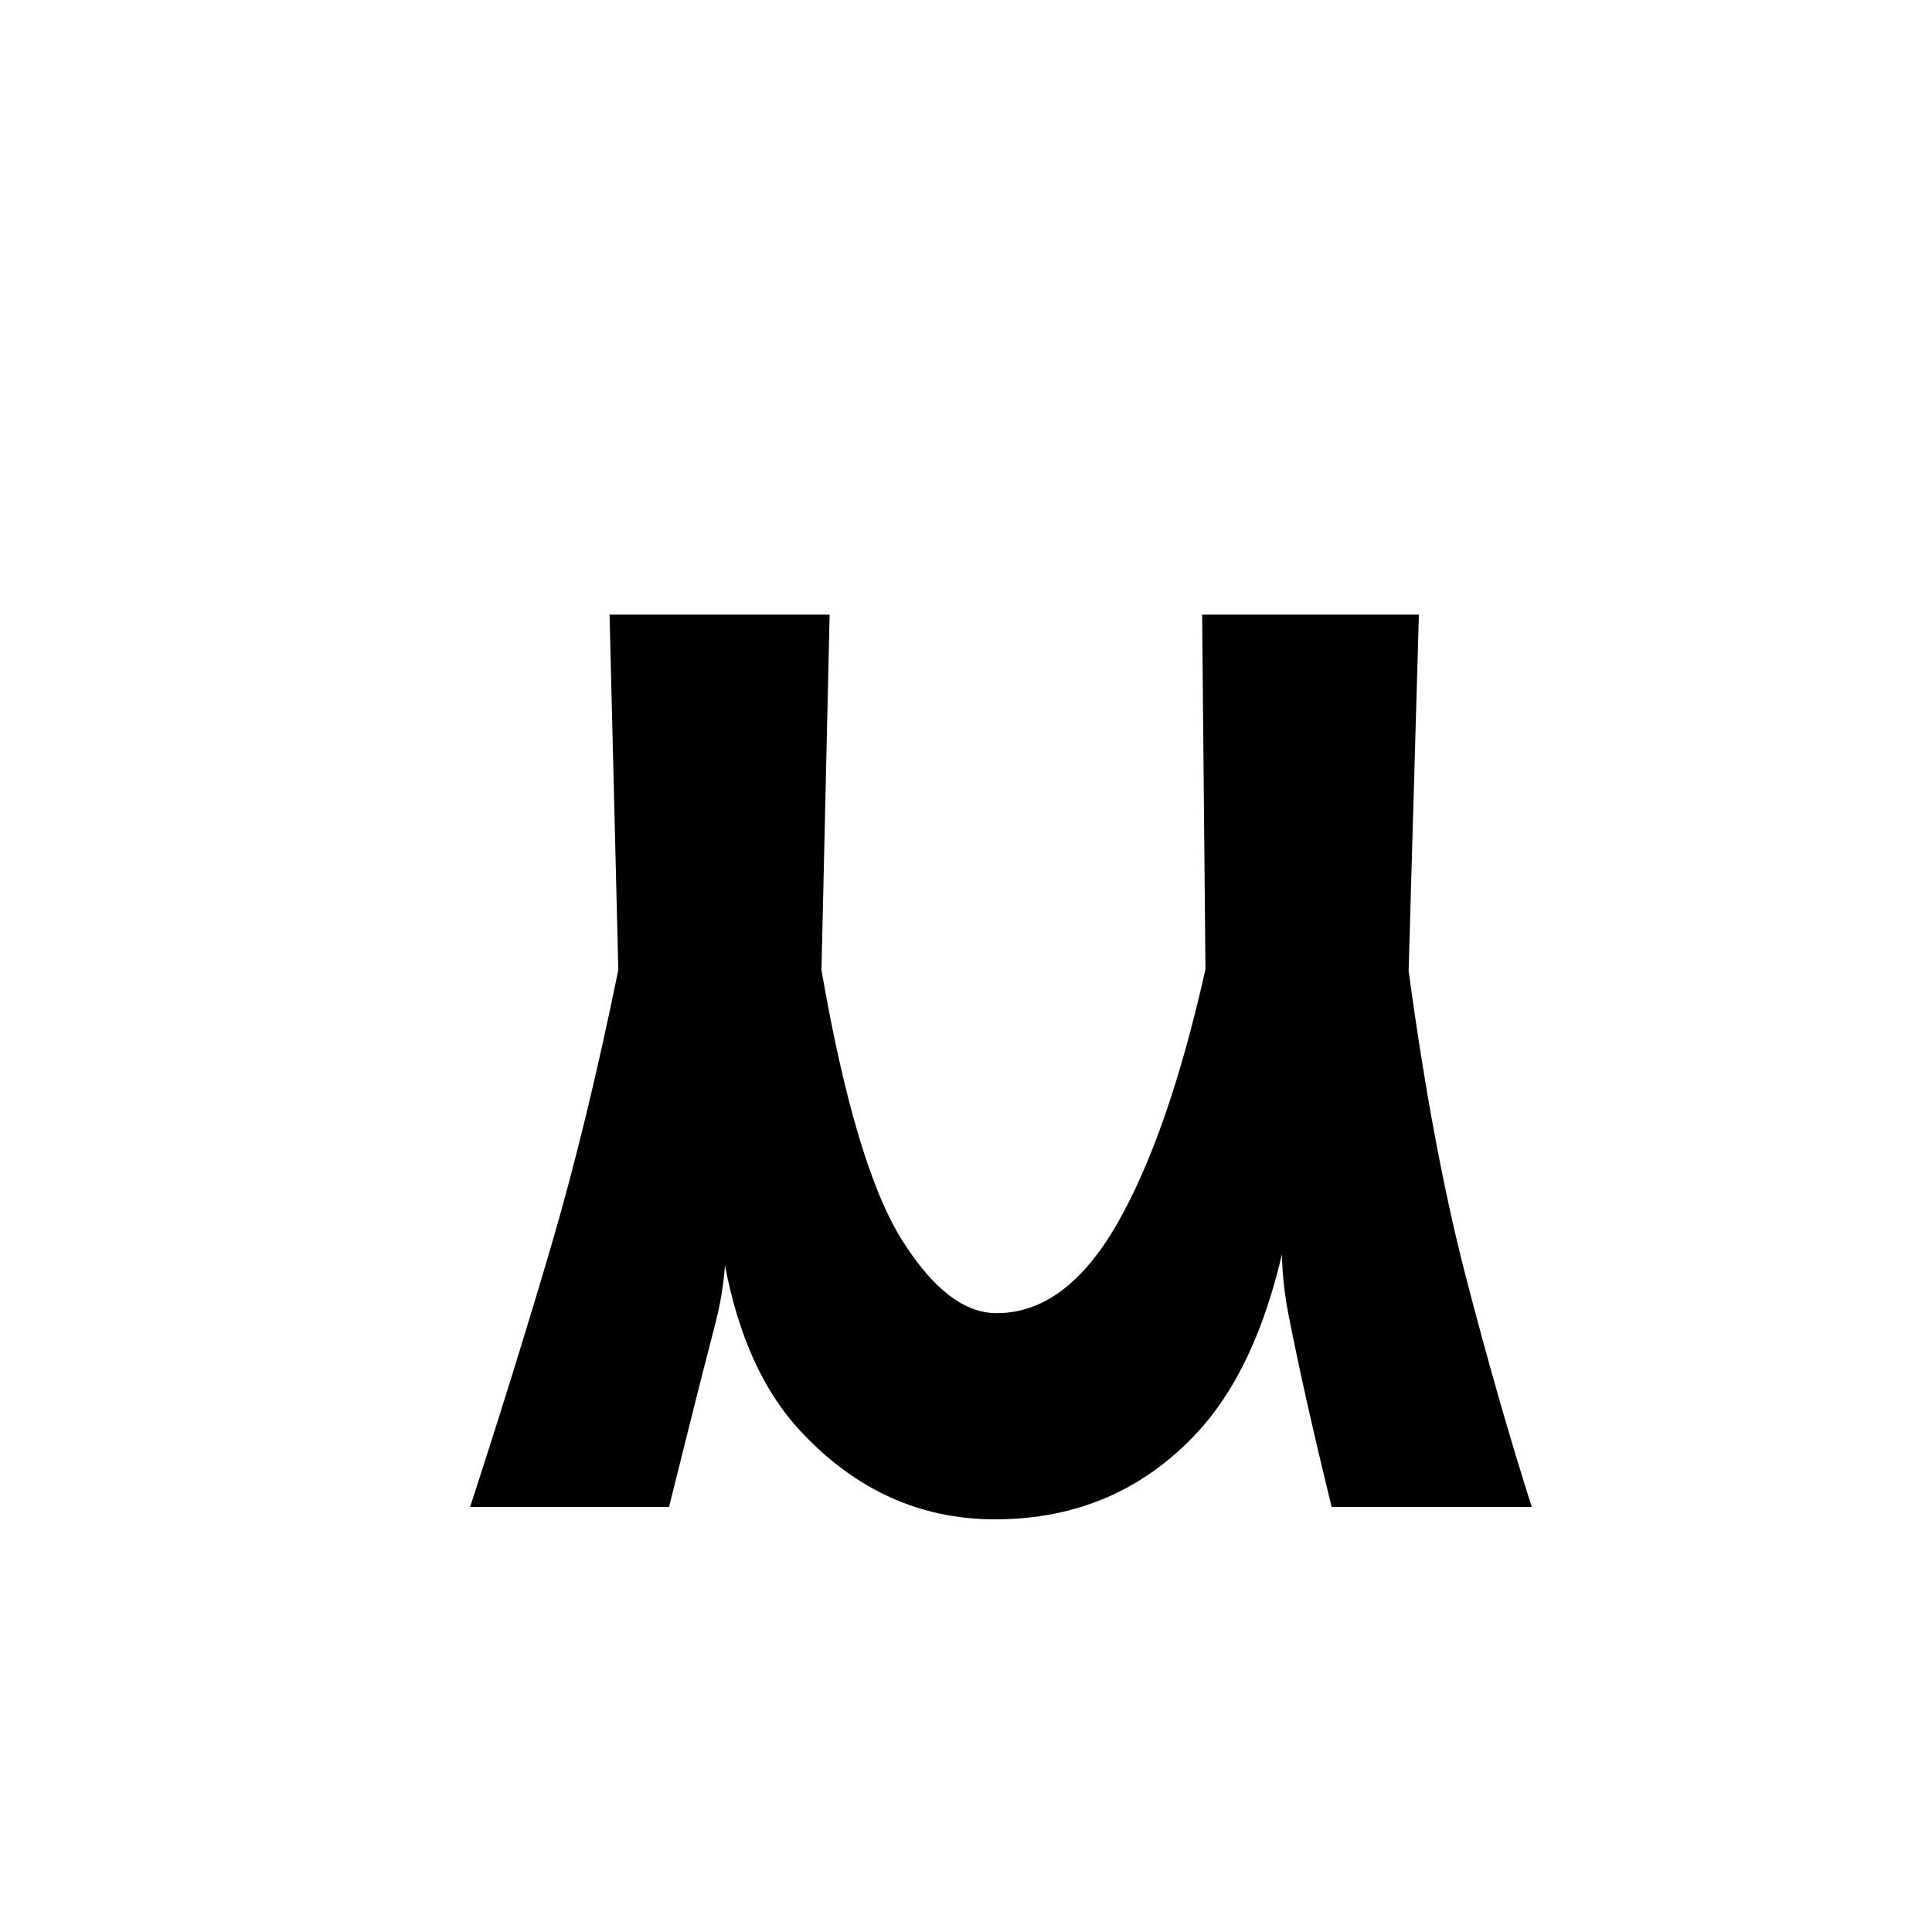
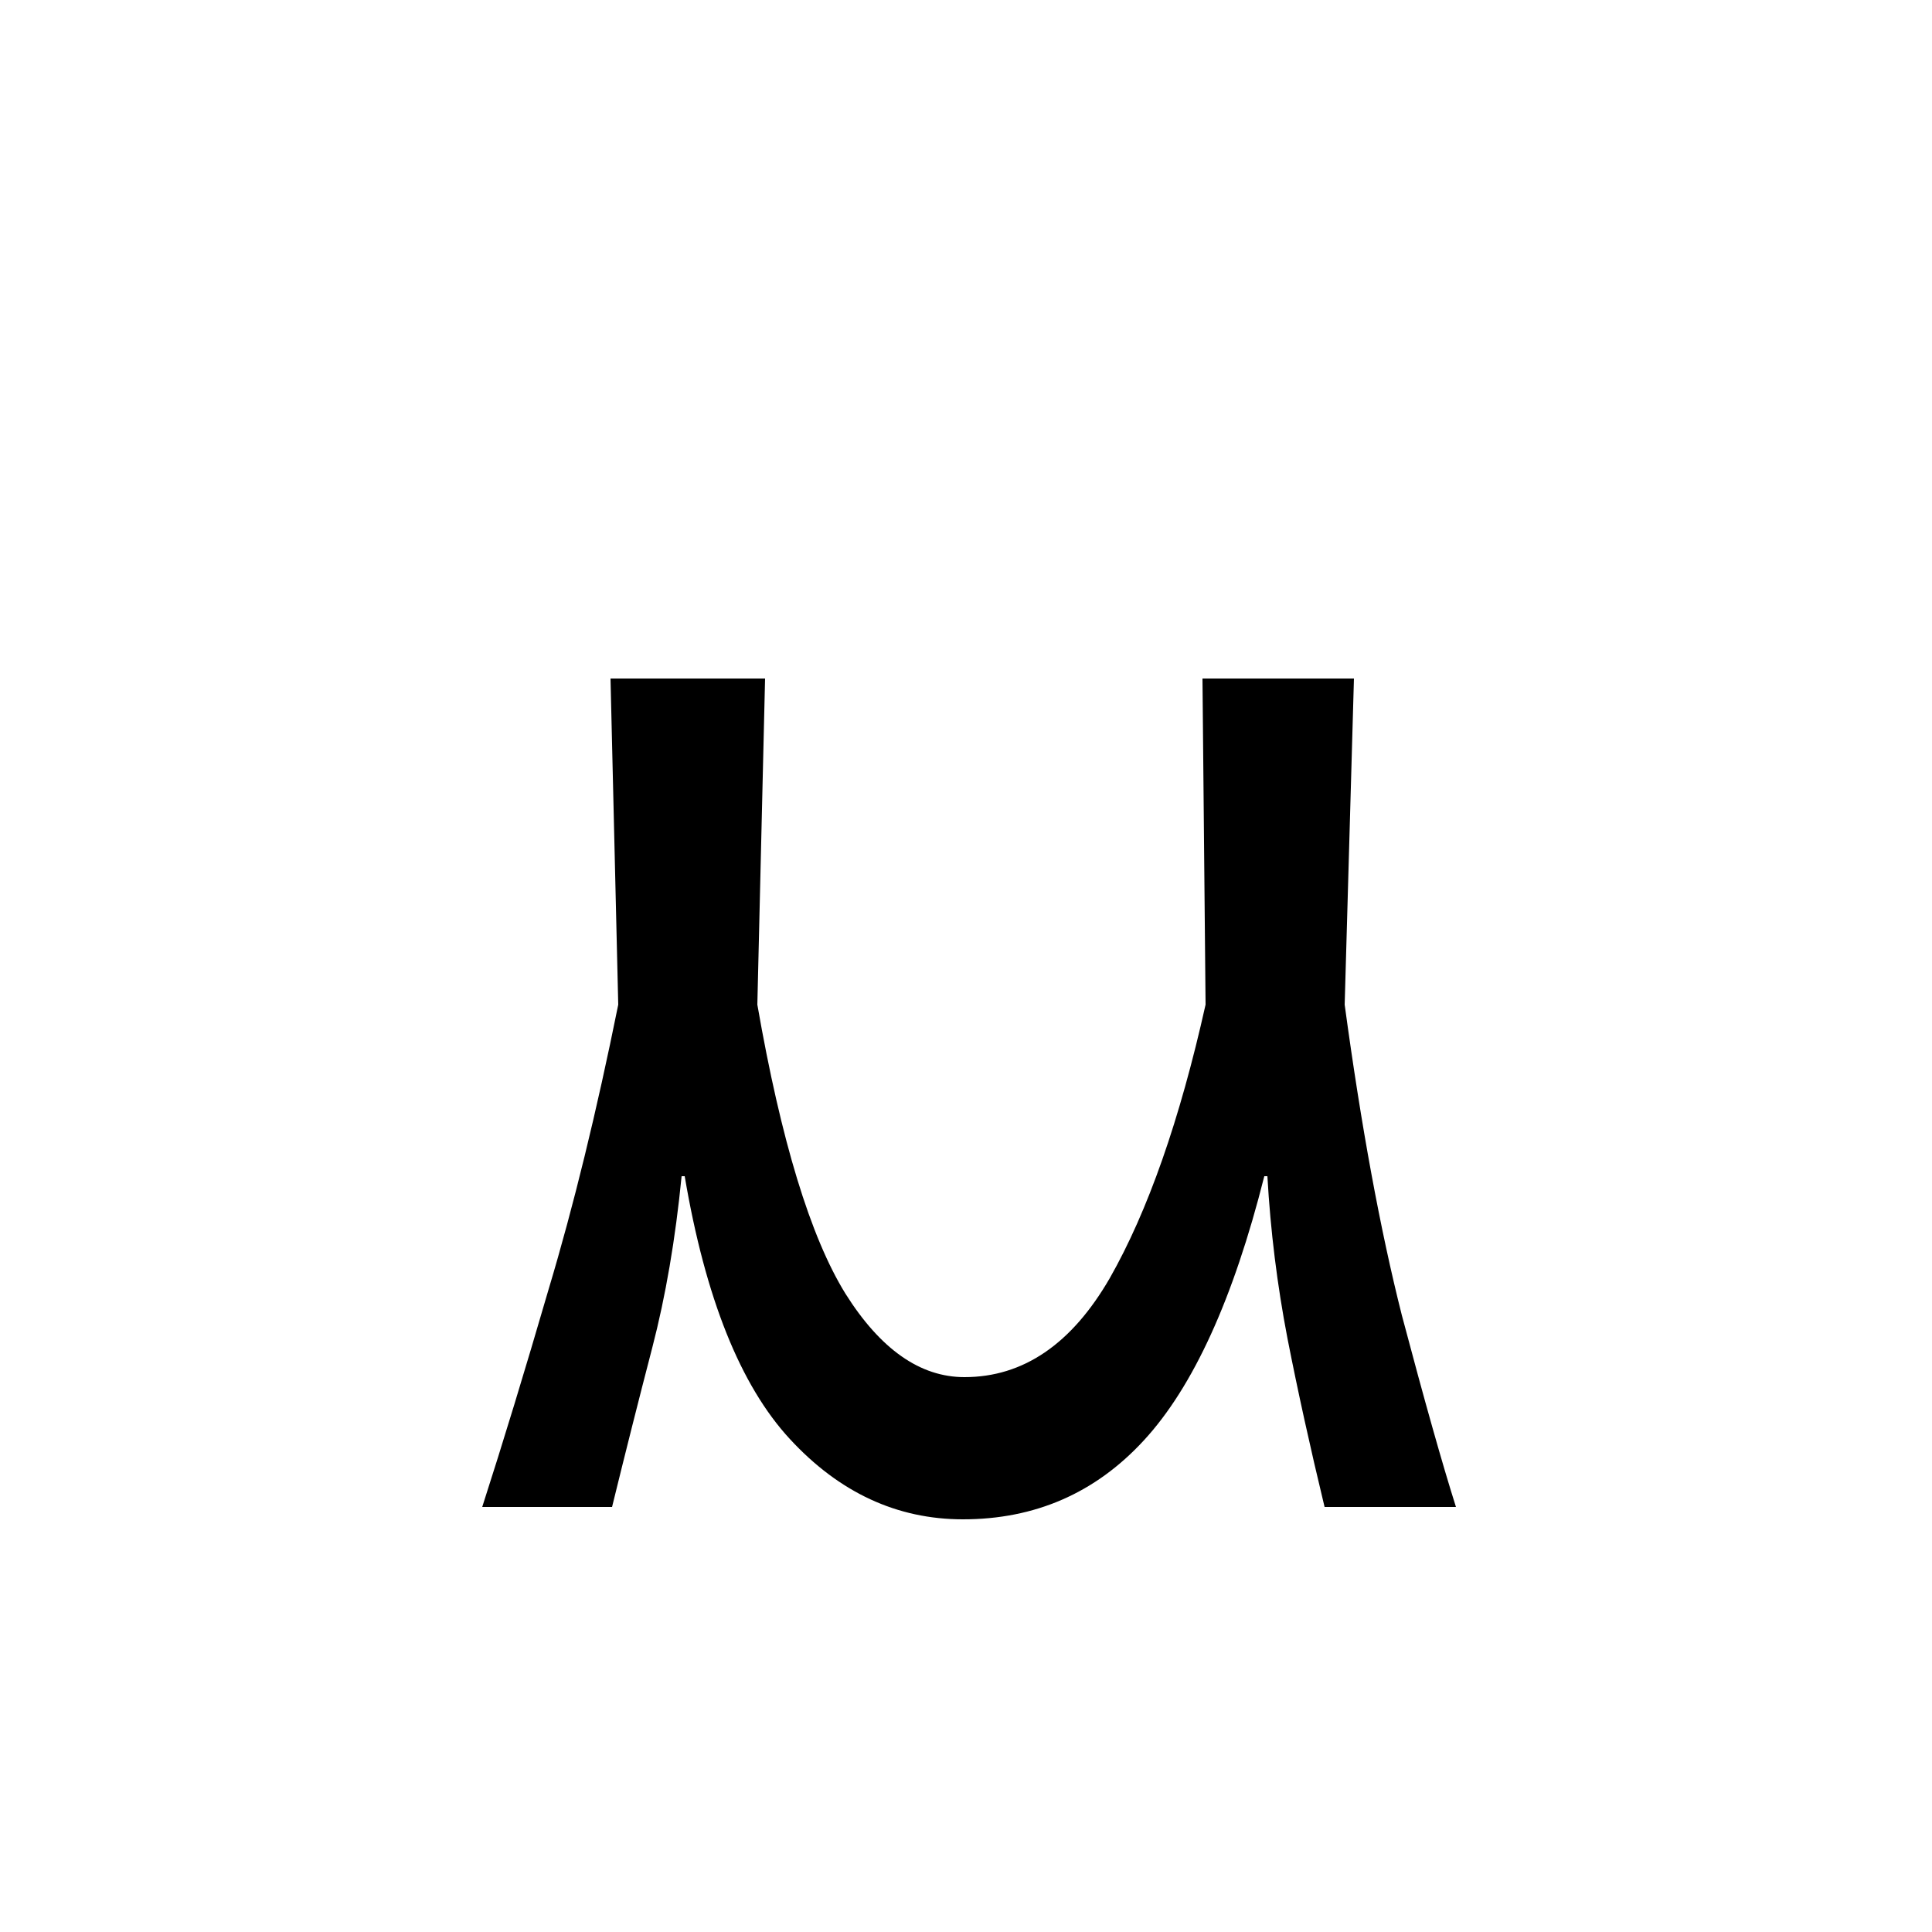
- <svg xmlns="http://www.w3.org/2000/svg" viewBox="0 0 100 100" width="100" height="100">
-   <text x="50" y="78" font-family="Noto Sans Coptic, serif" font-size="80" font-weight="bold" fill="#000000" text-anchor="middle">ⲙ</text>
+ <svg xmlns="http://www.w3.org/2000/svg" viewBox="0 0 100 100" width="100" height="100" role="img" aria-label="Modality logo">
+   <path fill="#000000" d="m 49.84,78.64 q -5.12,0 -8.96,-4.16 -3.84,-4.16 -5.44,-13.6 h -0.16 q -0.48,4.88 -1.52,8.88 -1.04,4 -2.08,8.24 h -6.72 q 1.6,-4.96 3.44,-11.28 1.92,-6.4 3.6,-14.72 l -0.4,-16.88 h 8 l -0.4,16.88 q 1.84,10.56 4.56,14.96 2.72,4.32 6.16,4.32 4.56,0 7.52,-5.12 2.96,-5.2 4.96,-14.16 l -0.16,-16.88 h 7.84 l -0.48,16.88 q 1.28,9.44 2.96,16.08 1.76,6.64 2.8,9.92 h -6.8 q -1.12,-4.64 -1.92,-8.72 -0.8,-4.16 -1.04,-8.4 h -0.16 q -2.4,9.52 -6.24,13.68 -3.76,4.08 -9.36,4.08 z" />
</svg>
